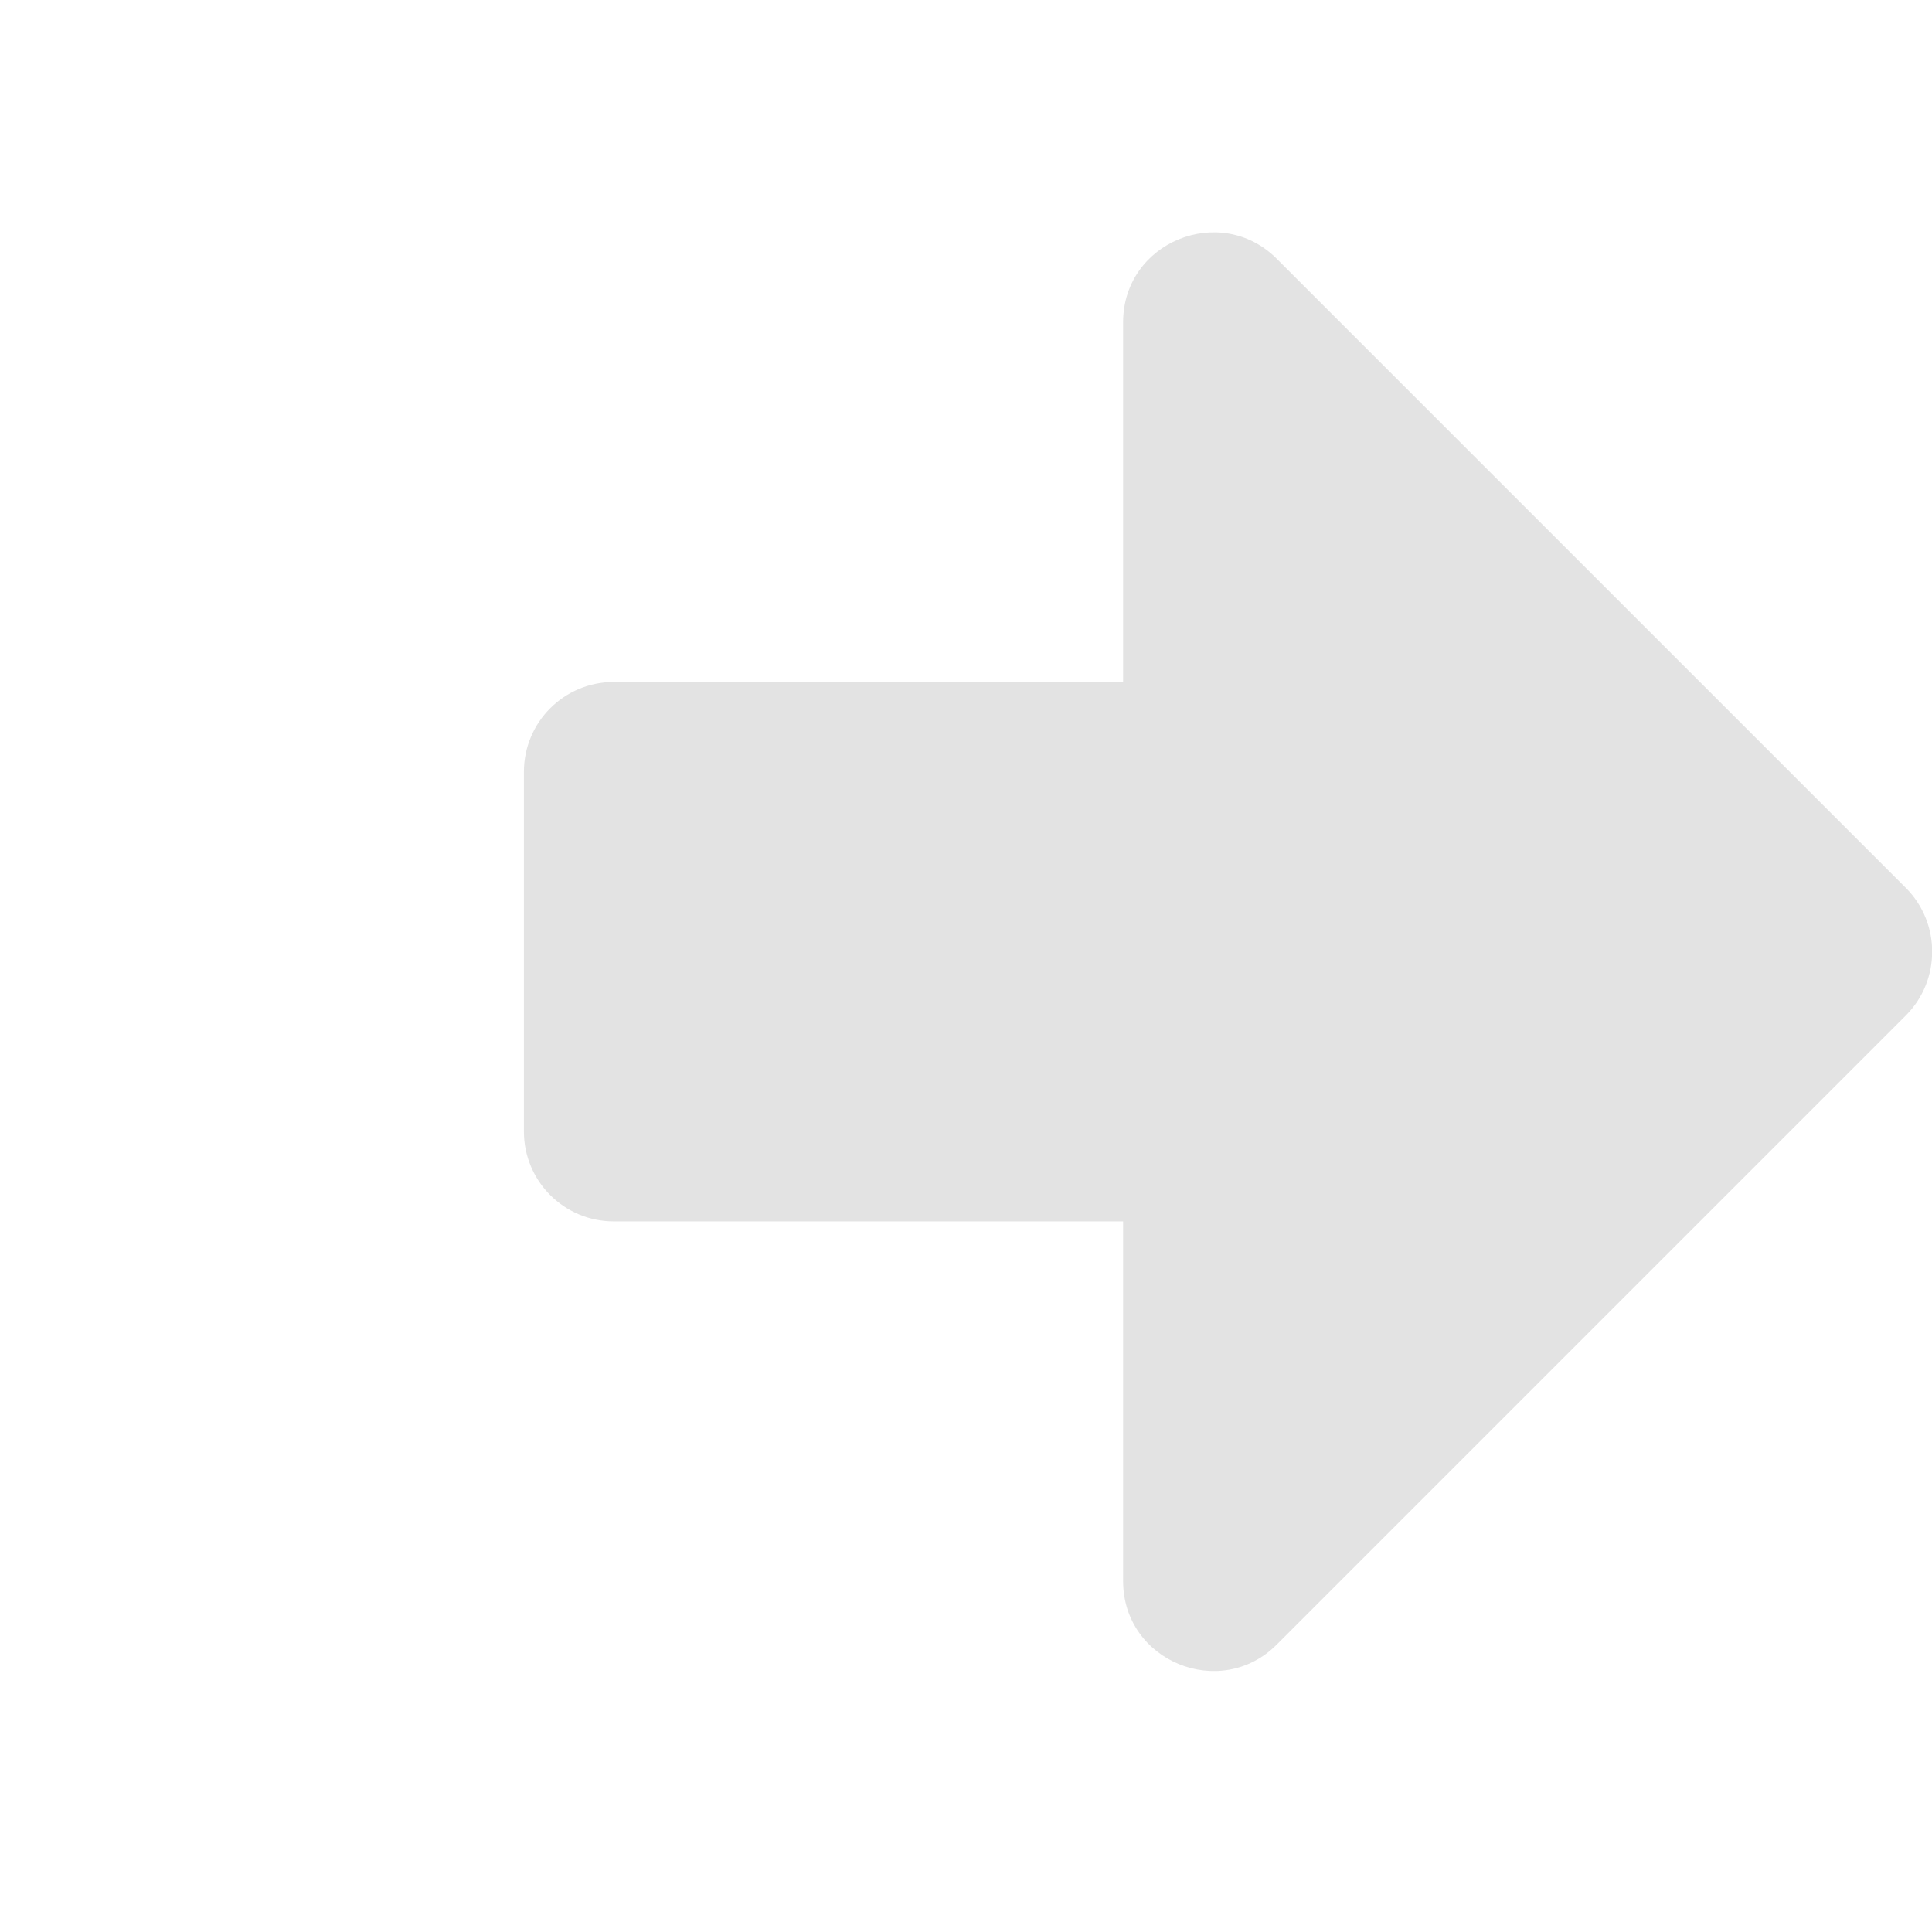
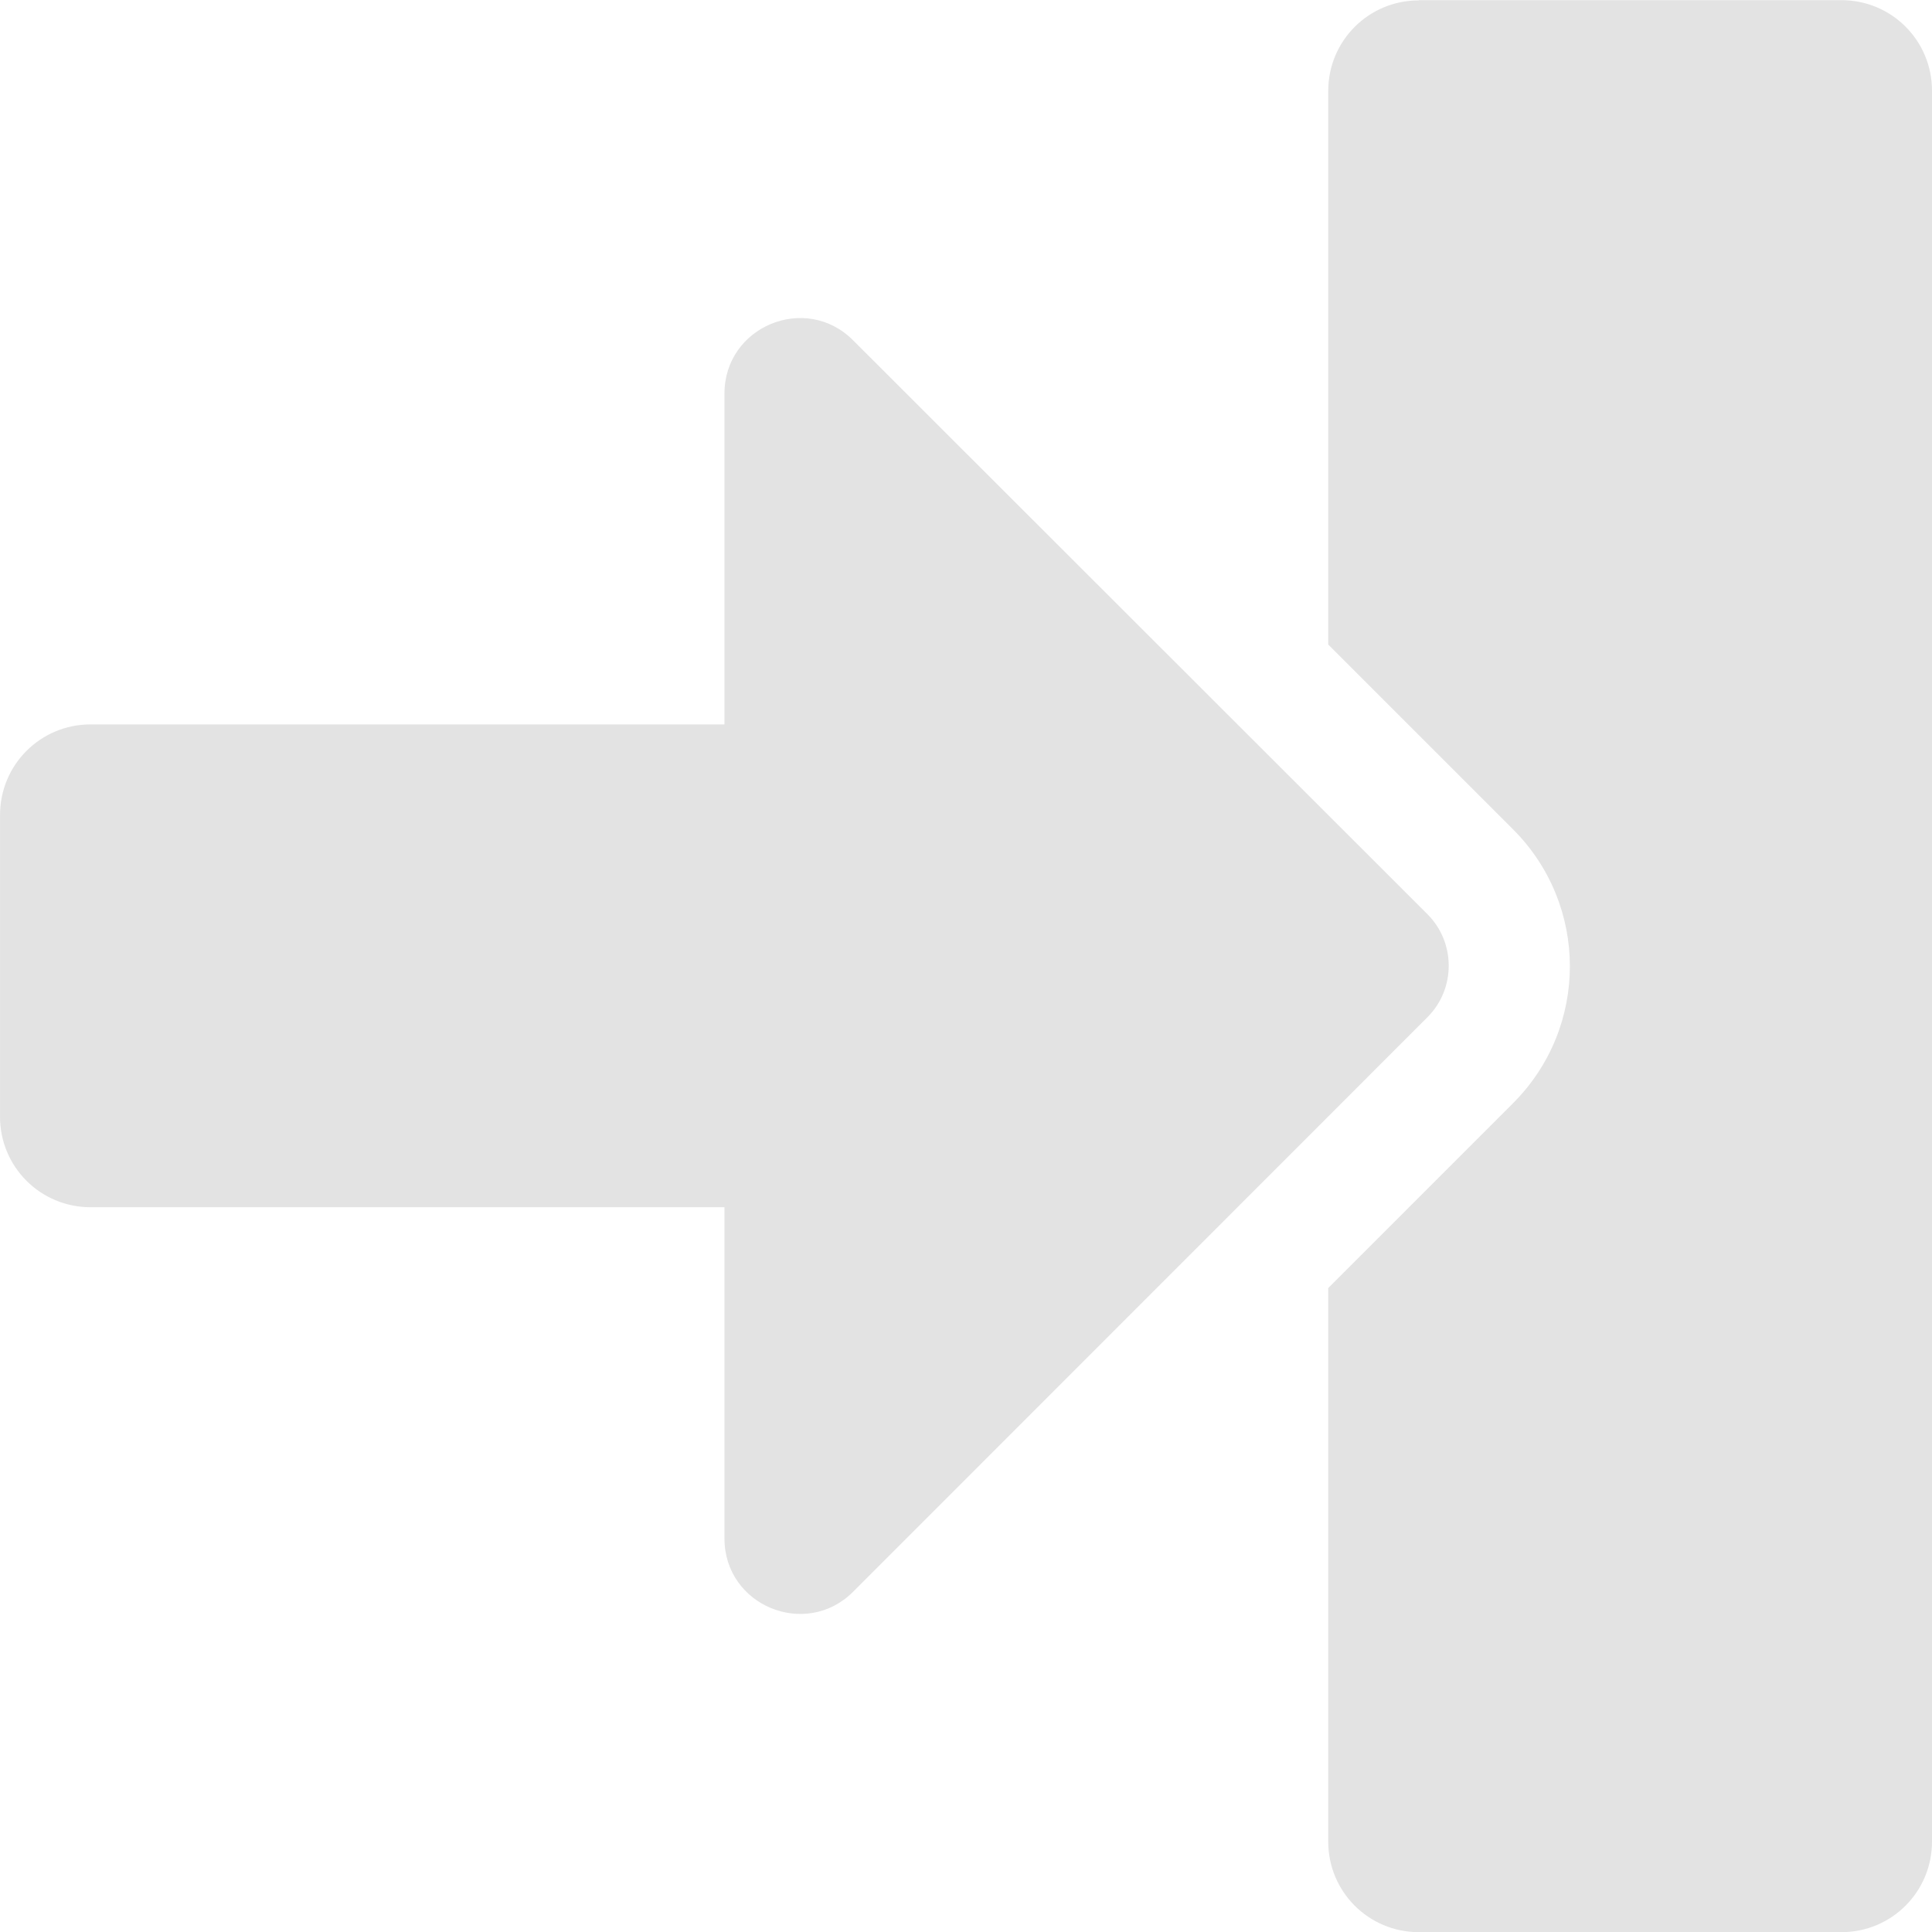
<svg xmlns="http://www.w3.org/2000/svg" width="32" height="32" viewBox="0 0 8.467 8.467" version="1.1" id="svg8">
  <defs id="defs2" />
  <g id="layer1" transform="translate(0,-288.5333)">
-     <path id="path835" d="m 8.353,292.425 -2.758,-2.758 c -0.246,-0.246 -0.673,-0.074 -0.673,0.279 v 1.576 h -2.232 c -0.218,0 -0.394,0.176 -0.394,0.394 v 1.576 c 0,0.218 0.176,0.394 0.394,0.394 h 2.232 v 1.576 c 0,0.353 0.427,0.525 0.673,0.279 l 2.758,-2.758 c 0.153,-0.154 0.153,-0.404 0,-0.558 z" style="fill:#e3e3e3;fill-opacity:1;stroke-width:0.016" />
+     <path id="path819" d="m 1.7343333e-4,293.428 v -1.323 c 0,-0.22 0.177,-0.397 0.397,-0.397 H 3.175 v -1.45 c 0,-0.294 0.356,-0.442 0.564,-0.233 l 2.517,2.515 c 0.124,0.124 0.124,0.327 0,0.451 l -2.517,2.518 c -0.208,0.208 -0.564,0.061 -0.564,-0.233 v -1.452 H 0.397 c -0.22,0 -0.397,-0.177 -0.397,-0.397 z M 6.218,288.534 h 1.852 c 0.22,0 0.397,0.177 0.397,0.397 v 7.673 c 0,0.22 -0.177,0.397 -0.397,0.397 h -1.852 c -0.22,0 -0.397,-0.177 -0.397,-0.397 v -2.426 l 0.81,-0.81 c 0.332,-0.332 0.332,-0.868 0,-1.2 l -0.81,-0.81 v -2.426 c 0,-0.22 0.177,-0.397 0.397,-0.397 z" style="fill:#e3e3e3;fill-opacity:1;stroke-width:0.017" />
  </g>
</svg>
